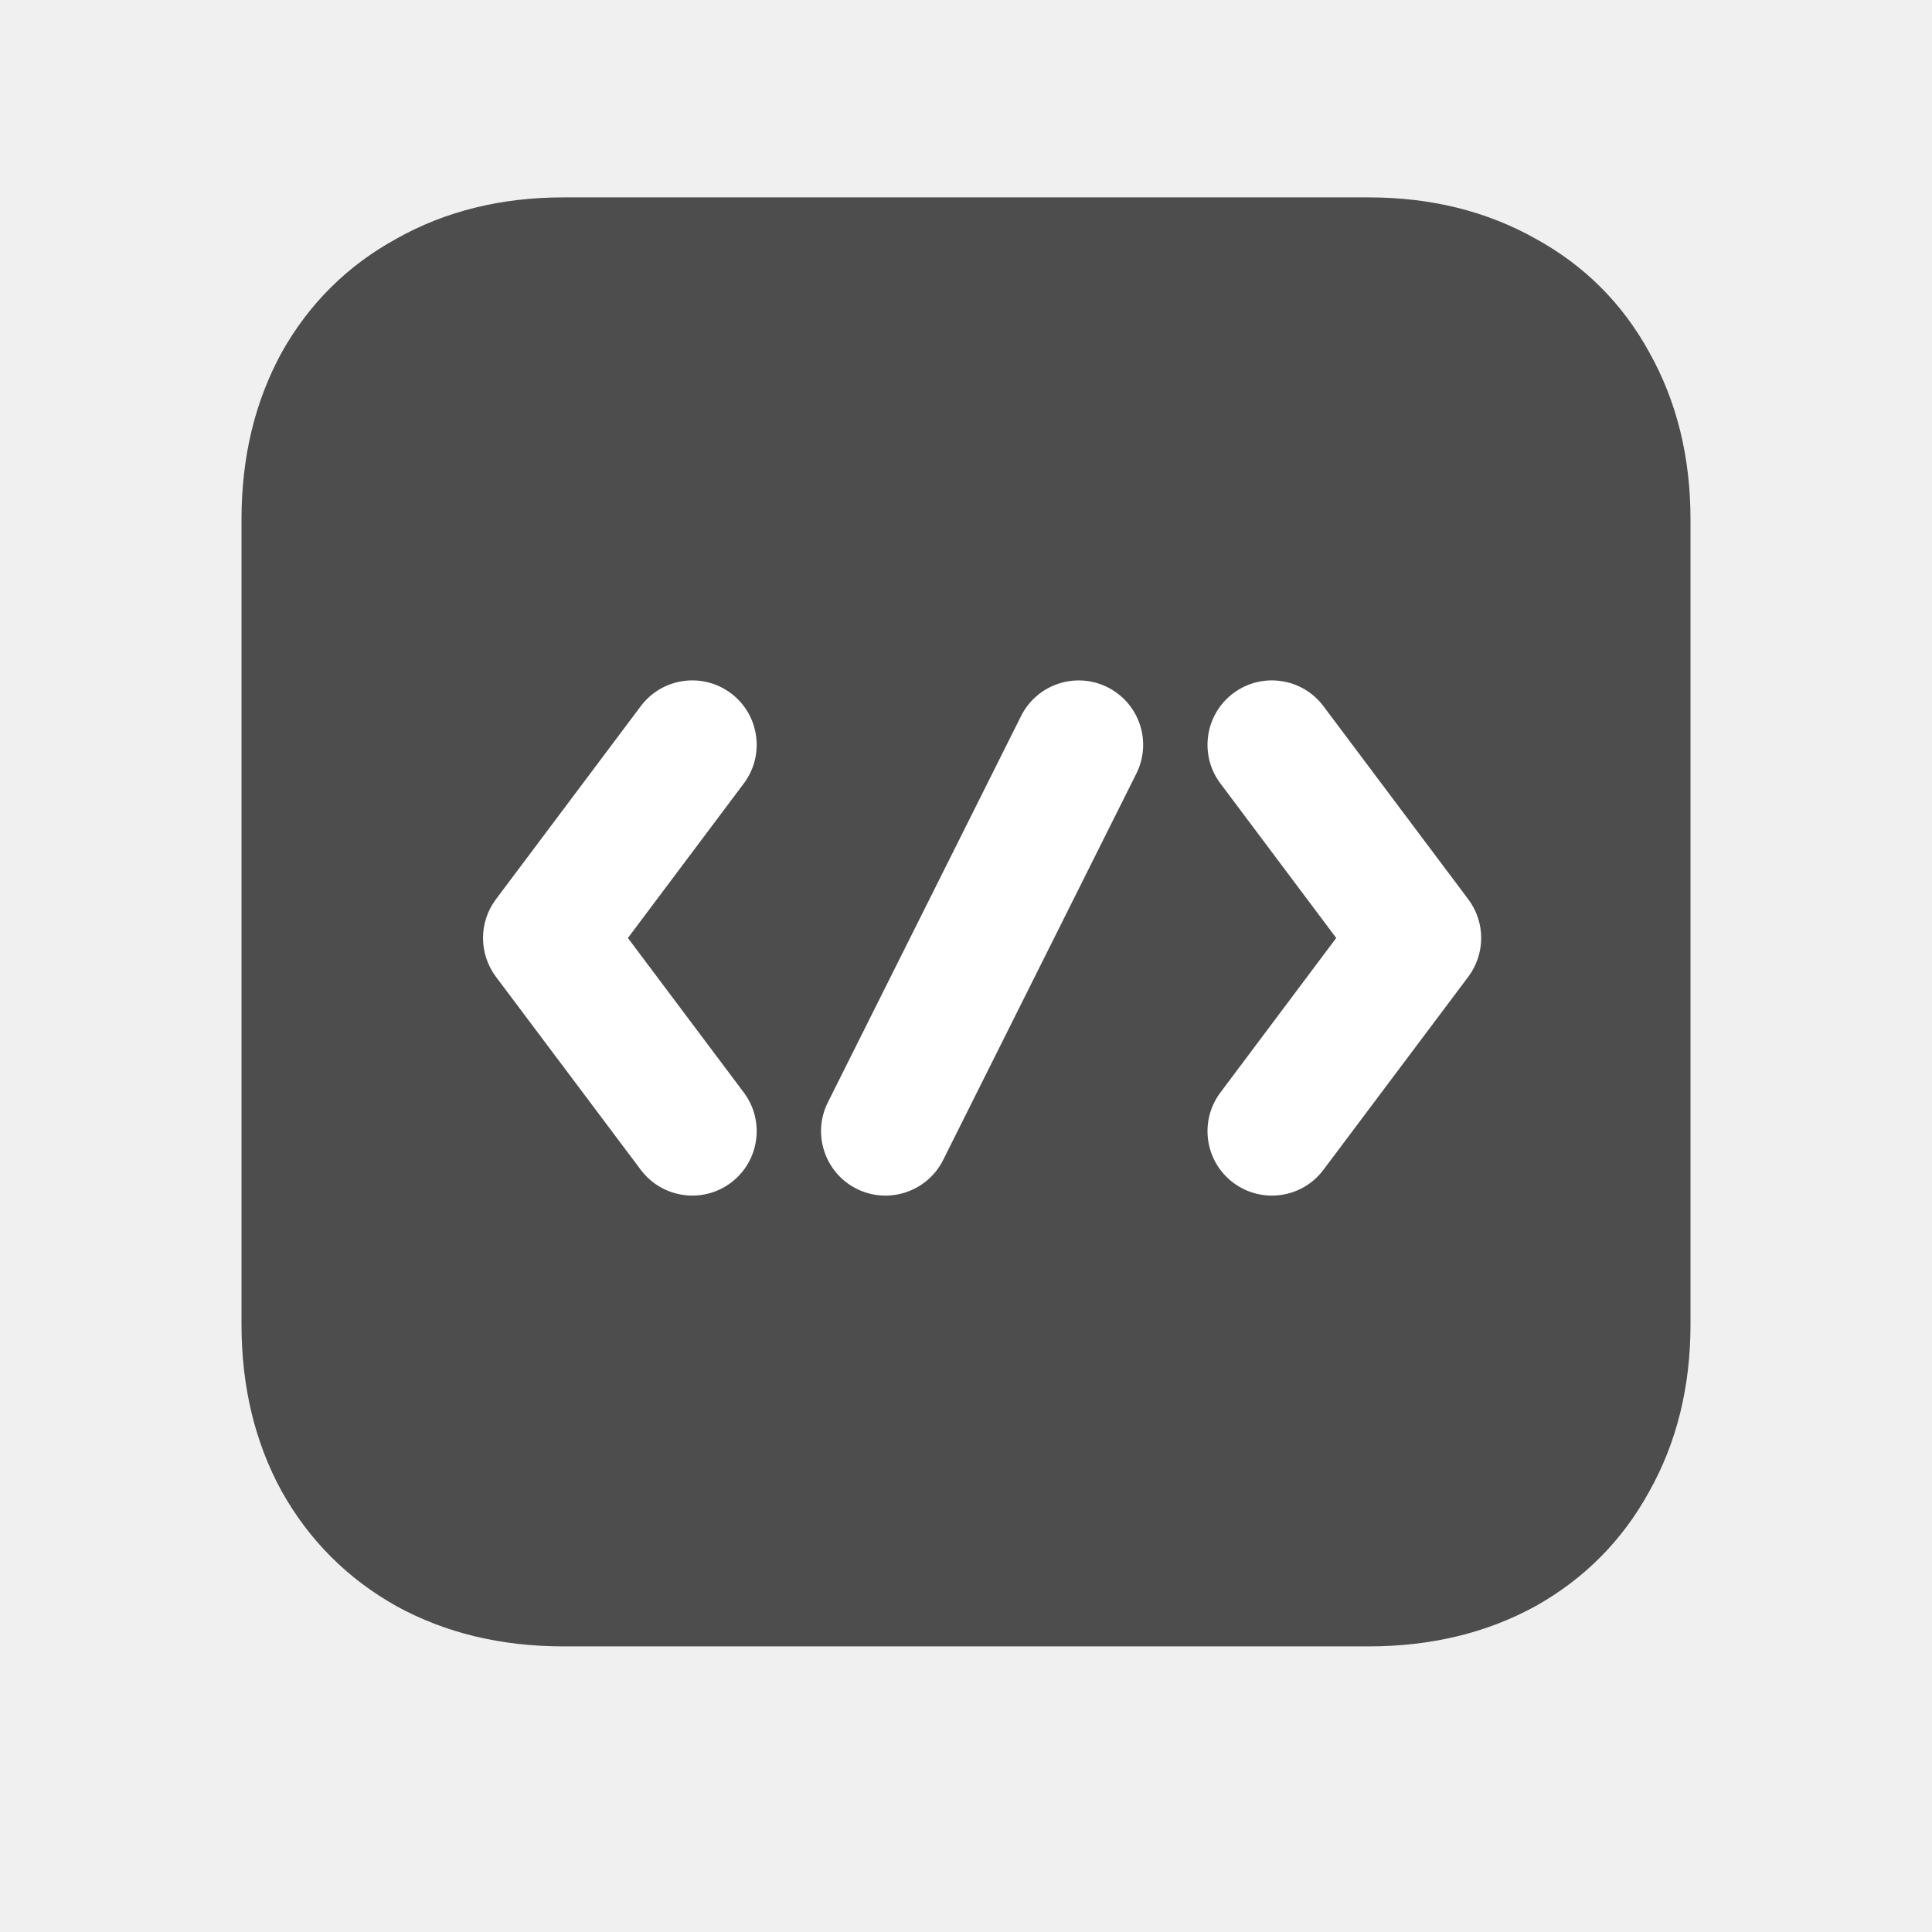
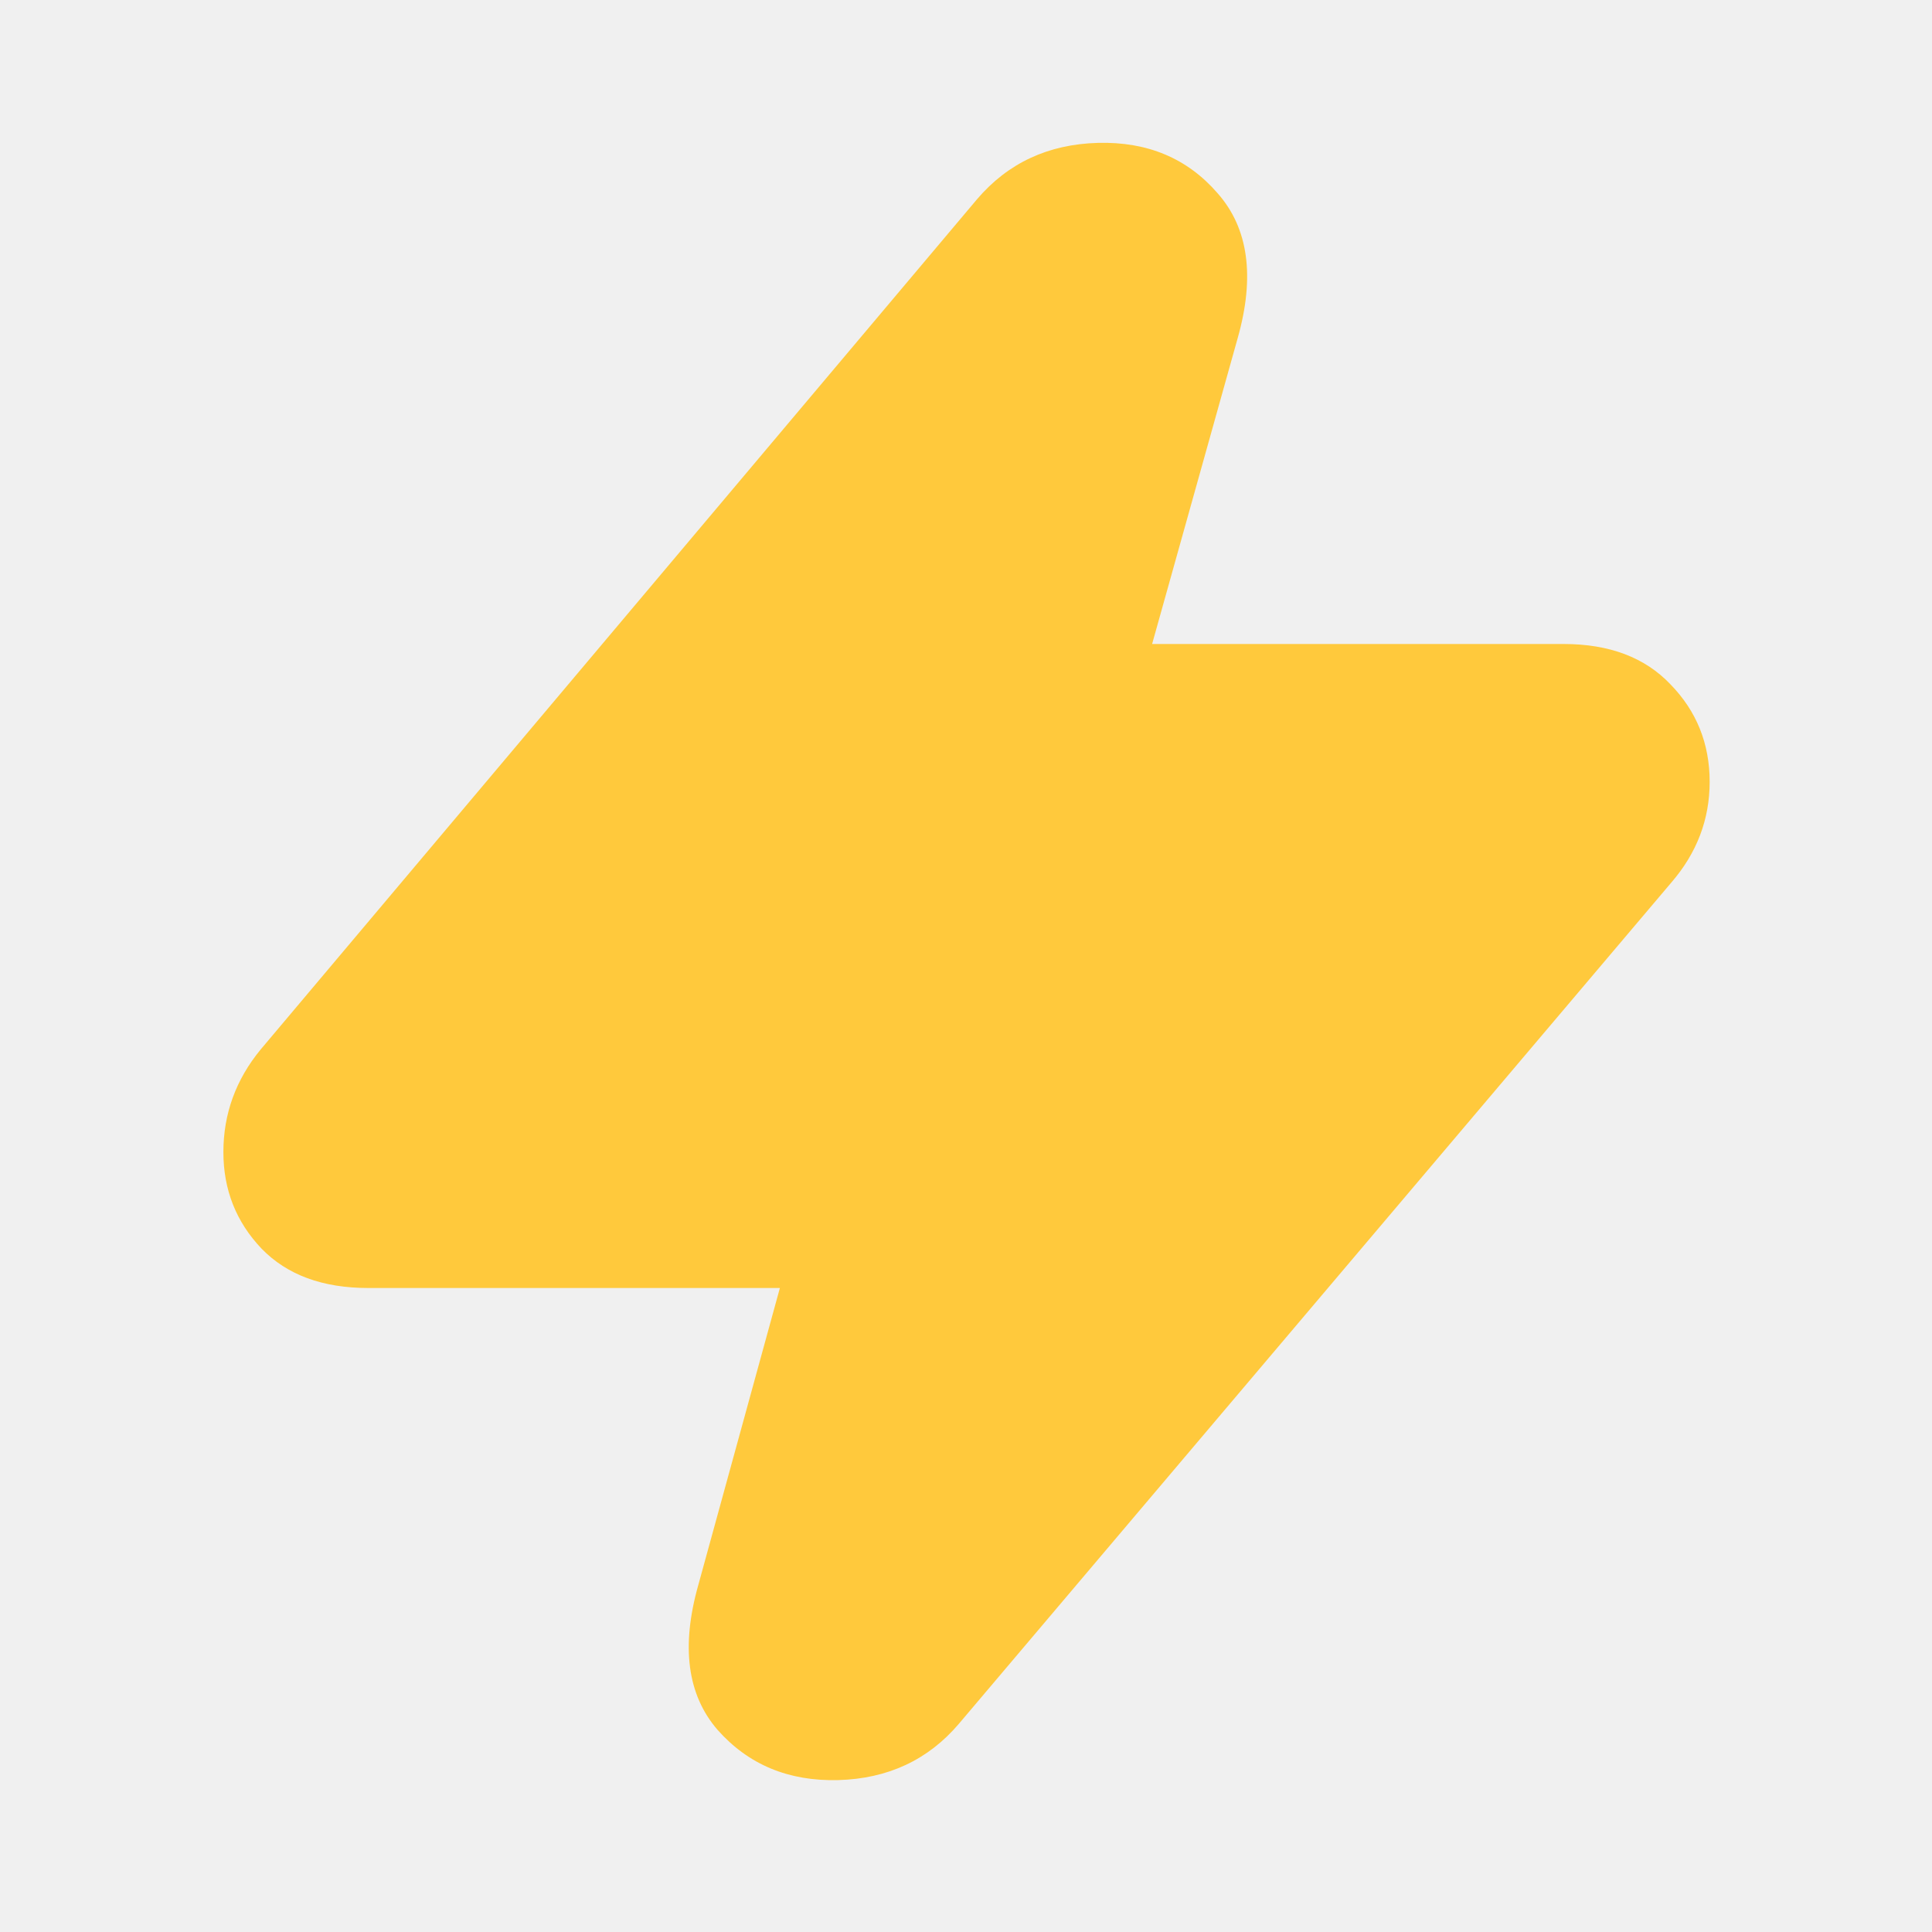
<svg xmlns="http://www.w3.org/2000/svg" width="24" height="24" viewBox="0 0 24 24" fill="none">
-   <path d="M7 20.452C6.225 20.452 5.533 20.286 4.925 19.952C4.317 19.611 3.842 19.136 3.5 18.527C3.167 17.919 3 17.227 3 16.452V6.452C3 5.677 3.167 4.986 3.5 4.377C3.842 3.769 4.317 3.298 4.925 2.965C5.533 2.623 6.225 2.452 7 2.452H17C17.775 2.452 18.467 2.623 19.075 2.965C19.683 3.298 20.154 3.769 20.488 4.377C20.829 4.986 21 5.677 21 6.452V16.452C21 17.227 20.829 17.919 20.488 18.527C20.154 19.136 19.683 19.611 19.075 19.952C18.467 20.286 17.775 20.452 17 20.452H7Z" fill="#4D4D4D" />
-   <path fill-rule="evenodd" clip-rule="evenodd" d="M7.96 8.772C8.225 8.419 8.726 8.347 9.08 8.612C9.433 8.877 9.505 9.379 9.24 9.732L7.8 11.652L9.24 13.572C9.505 13.926 9.433 14.427 9.08 14.692C8.727 14.957 8.225 14.885 7.96 14.532L6.16 12.133C5.947 11.848 5.947 11.456 6.16 11.172L7.96 8.772Z" fill="white" />
-   <path fill-rule="evenodd" clip-rule="evenodd" d="M12.684 8.895C12.882 8.499 13.363 8.34 13.758 8.537C14.153 8.735 14.314 9.215 14.116 9.61L11.716 14.41C11.518 14.805 11.037 14.965 10.642 14.768C10.247 14.57 10.086 14.089 10.284 13.694L12.684 8.895Z" fill="white" />
-   <path fill-rule="evenodd" clip-rule="evenodd" d="M15.32 8.612C15.674 8.347 16.175 8.419 16.44 8.772L18.24 11.172C18.453 11.456 18.453 11.848 18.24 12.133L16.44 14.532C16.175 14.886 15.674 14.957 15.32 14.692C14.967 14.427 14.895 13.926 15.16 13.572L16.599 11.652L15.16 9.732C14.895 9.379 14.967 8.877 15.32 8.612Z" fill="white" />
+   <path d="M11.912 21.413C11.529 21.863 11.029 22.096 10.412 22.113C9.796 22.129 9.296 21.921 8.913 21.488C8.538 21.054 8.458 20.454 8.675 19.688L9.688 16H4.575C4.008 16 3.567 15.838 3.25 15.512C2.933 15.179 2.775 14.779 2.775 14.312C2.775 13.838 2.929 13.412 3.238 13.037L12.137 2.475C12.521 2.025 13.021 1.792 13.637 1.775C14.254 1.758 14.75 1.967 15.125 2.4C15.508 2.833 15.592 3.433 15.375 4.2L14.312 8H19.425C19.992 8 20.433 8.167 20.75 8.5C21.075 8.833 21.238 9.237 21.238 9.712C21.238 10.179 21.079 10.596 20.762 10.963L11.912 21.413Z" fill="#FFC93C" />
</svg>
